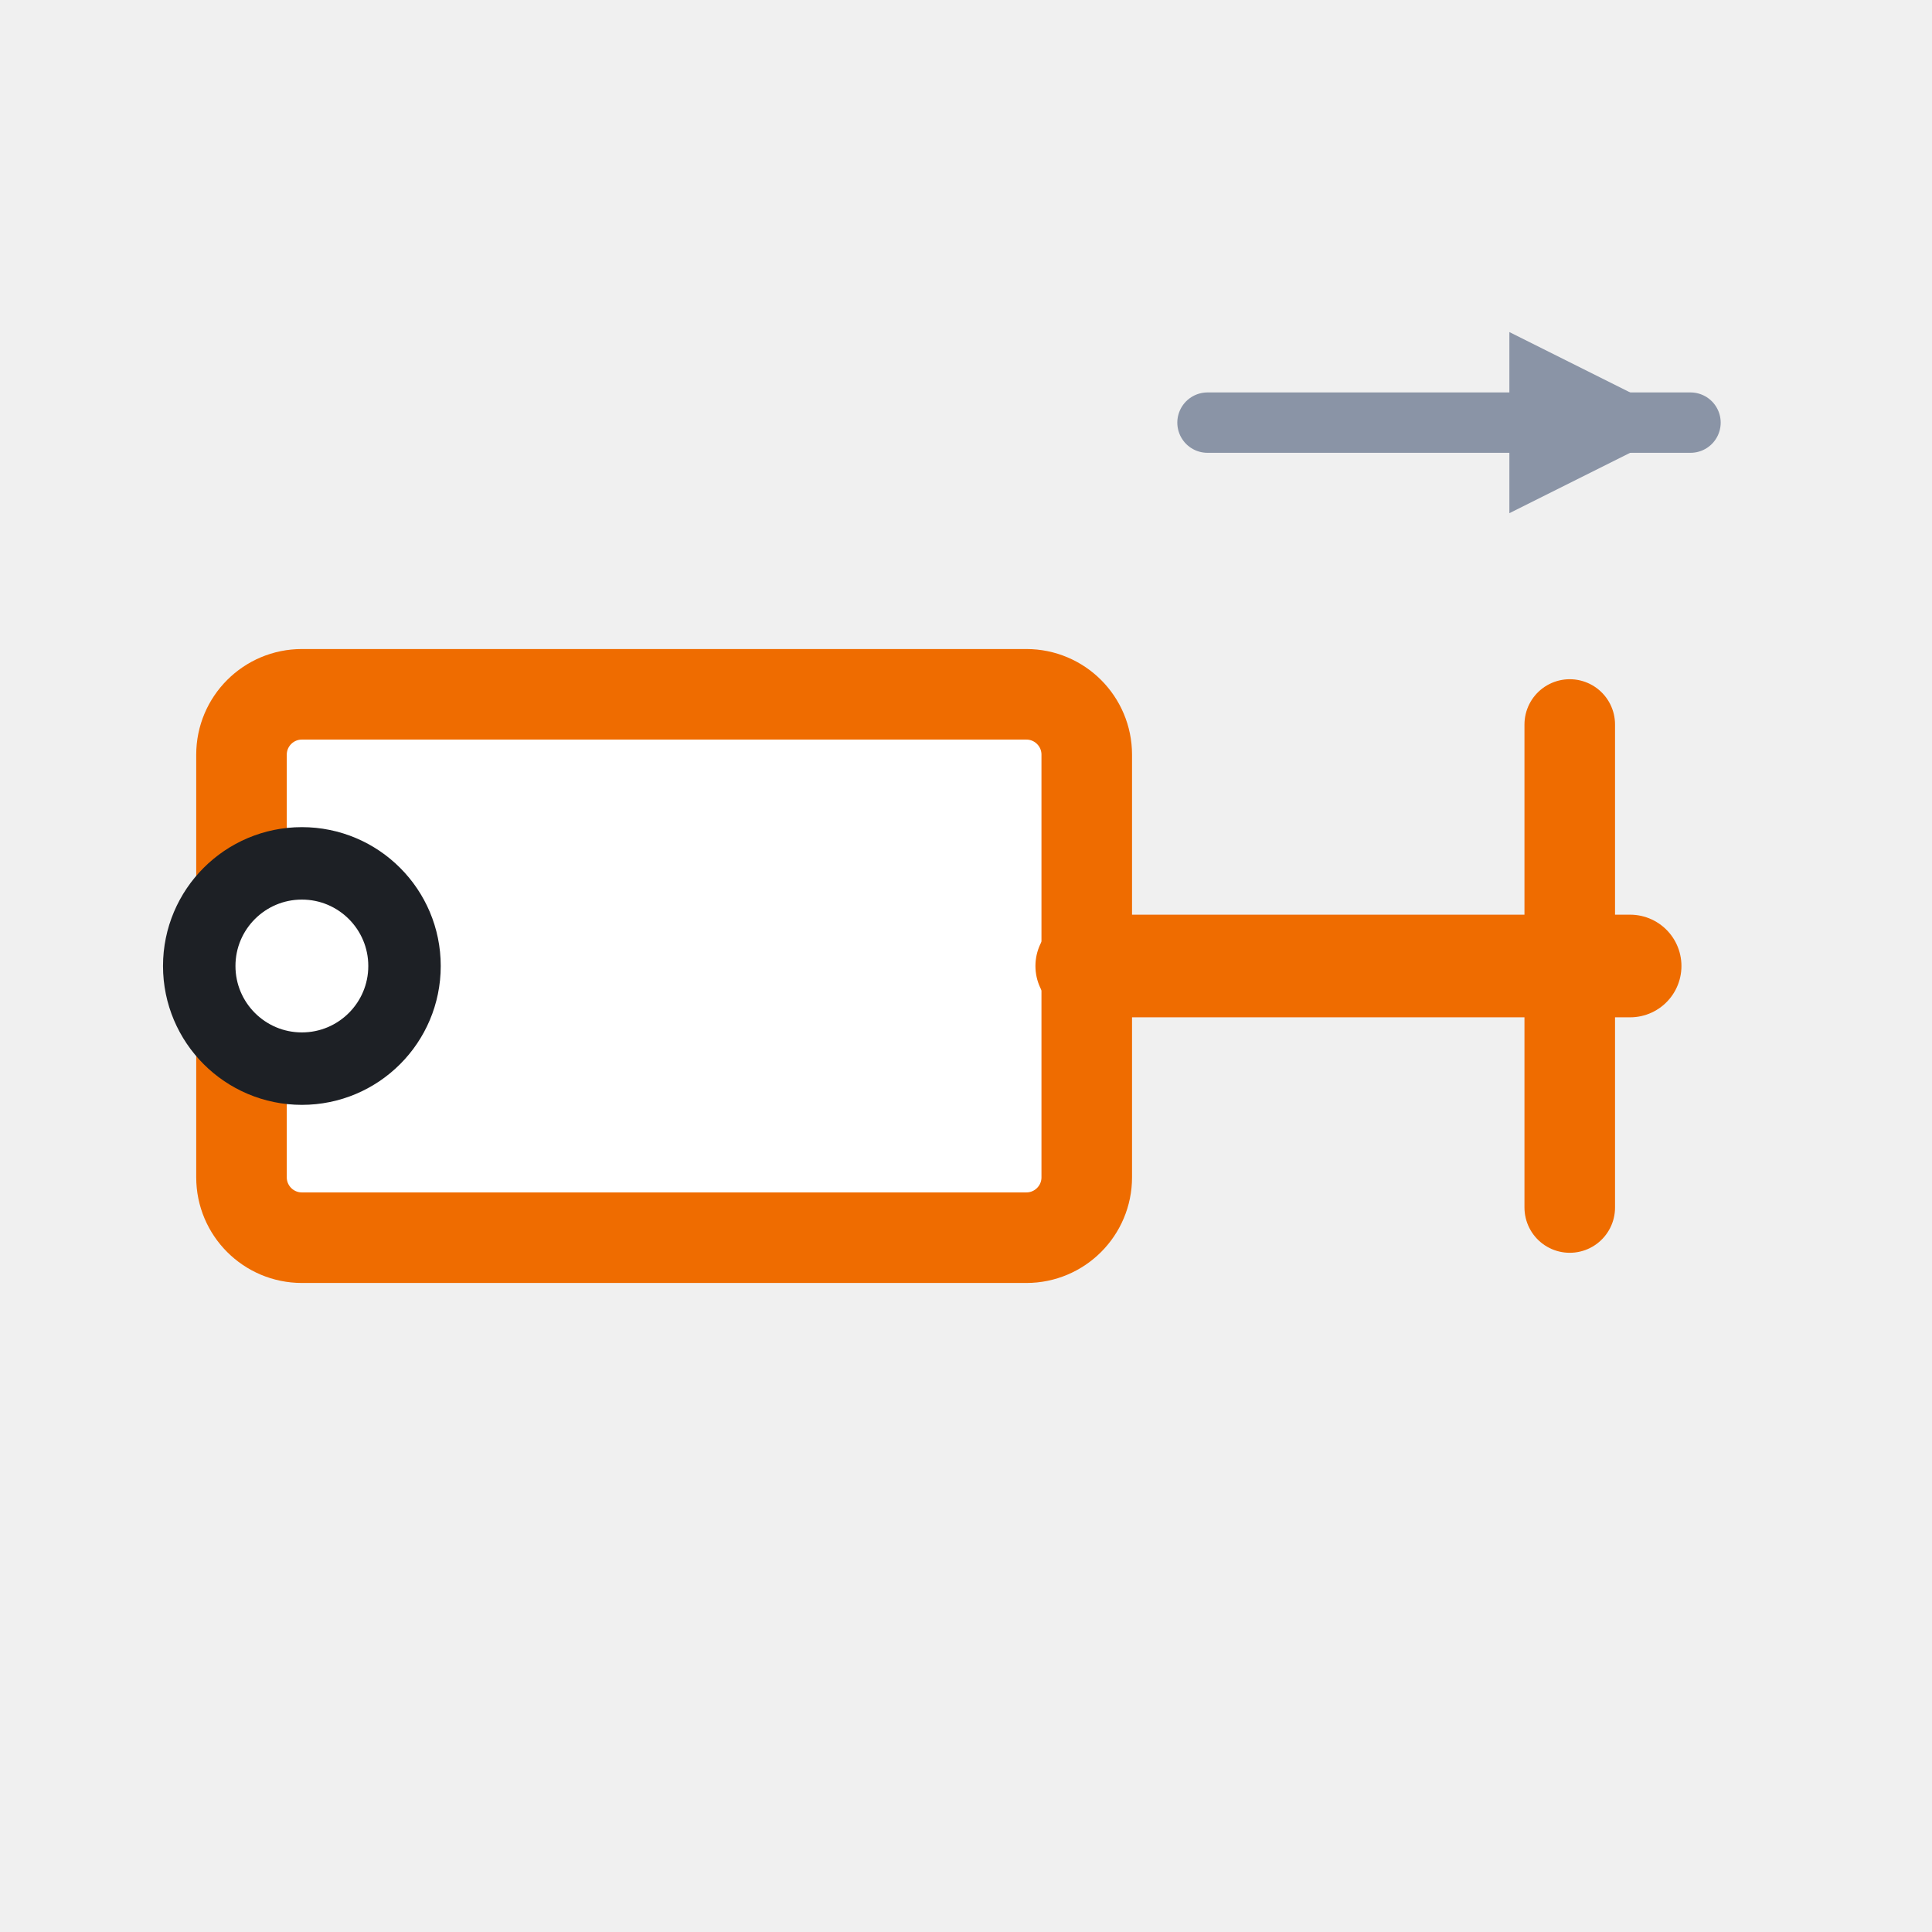
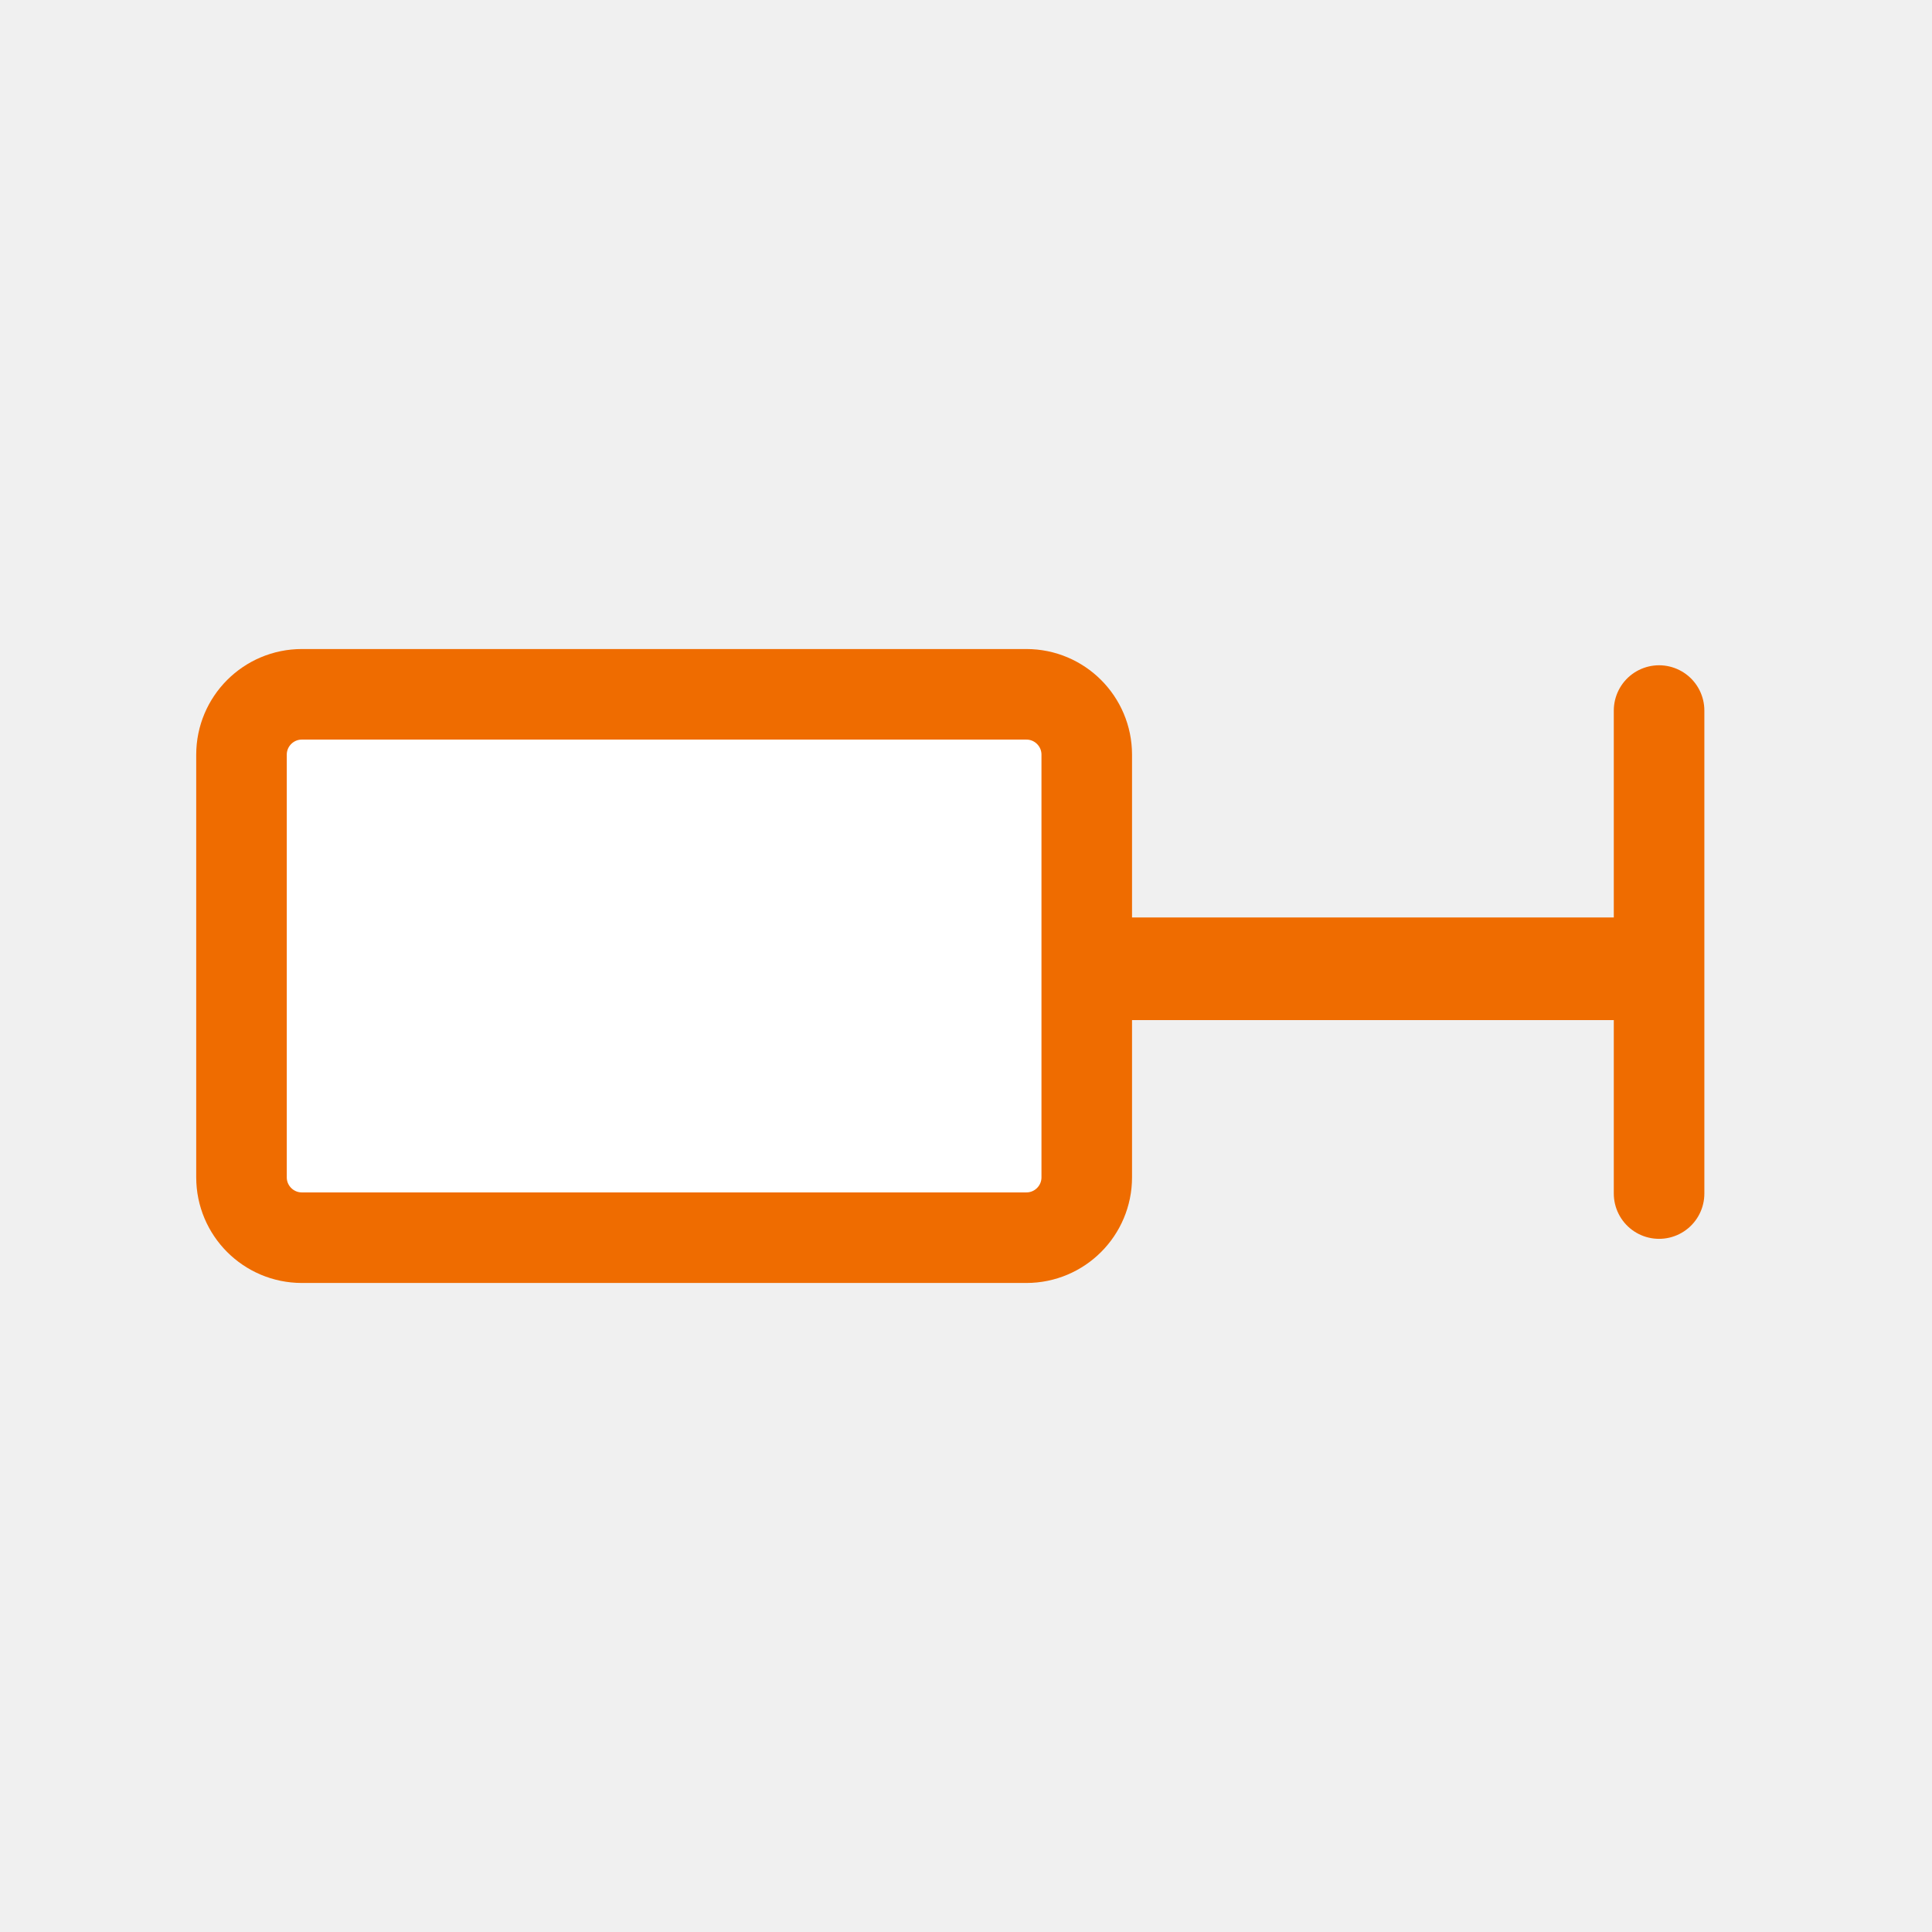
- <svg xmlns="http://www.w3.org/2000/svg" width="64" height="64" viewBox="0 0 64 64">
-   <rect x="8" y="23" width="28" height="18" rx="2" fill="#ffffff" stroke="#ef6c00" stroke-width="3" />
-   <line x1="36" y1="32" x2="54" y2="32" stroke="#ef6c00" stroke-width="3.4" stroke-linecap="round" />
-   <line x1="52" y1="24" x2="52" y2="40" stroke="#ef6c00" stroke-width="3" stroke-linecap="round" />
-   <circle cx="10" cy="32" r="3.4" fill="#ffffff" stroke="#1d2025" stroke-width="2.4" />
-   <g stroke="#8a94a6" stroke-width="2" stroke-linecap="round">
-     <line x1="40" y1="14" x2="56" y2="14" />
-     <path d="M56 14 L50 11 L50 17 Z" fill="#8a94a6" stroke="none" />
-   </g>
+ <svg xmlns="http://www.w3.org/2000/svg" width="64" height="64" viewBox="0 0 64 64" version="1.1" id="svg3">
+   <defs id="defs3" />
+   <rect x="8" y="23" width="28" height="18" rx="2" fill="#ffffff" stroke="#ef6c00" stroke-width="3" id="rect1" />
+   <line x1="36.647" y1="32.092" x2="54.647" y2="32.092" stroke="#ef6c00" stroke-width="3.4" stroke-linecap="round" id="line1" />
+   <line x1="54.959" y1="23.538" x2="54.959" y2="39.538" stroke="#ef6c00" stroke-width="3" stroke-linecap="round" id="line2" />
</svg>
